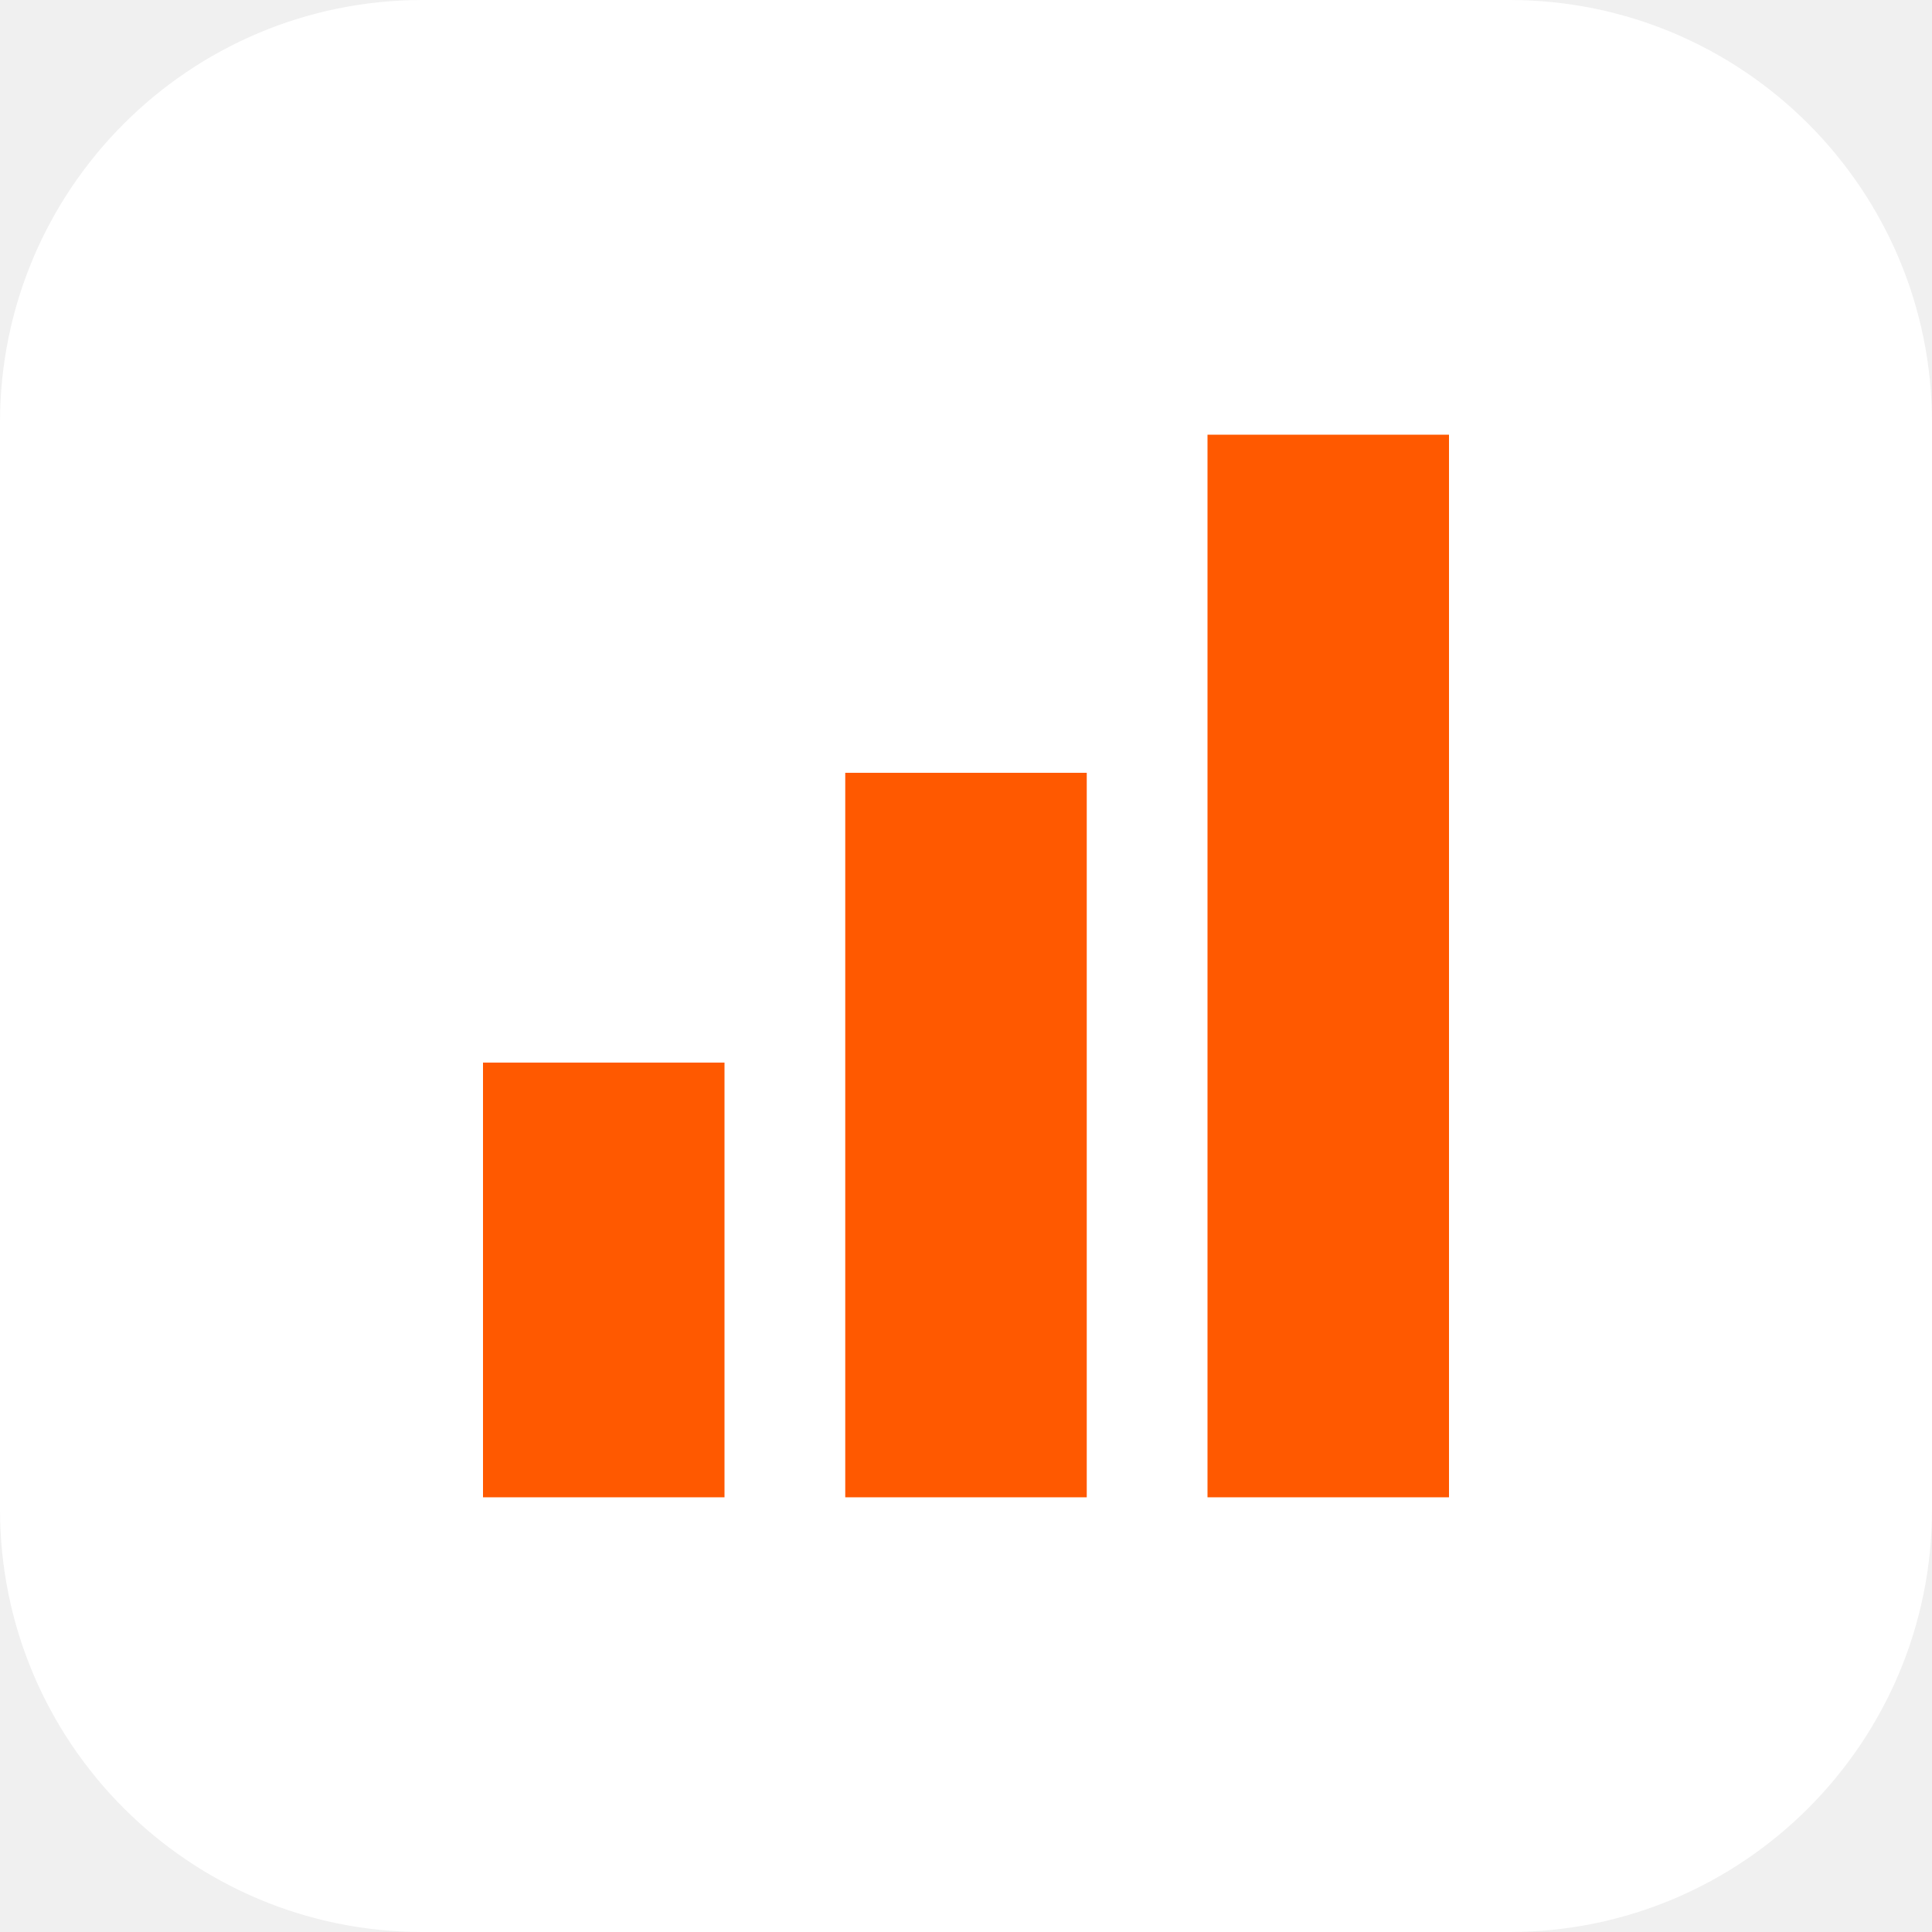
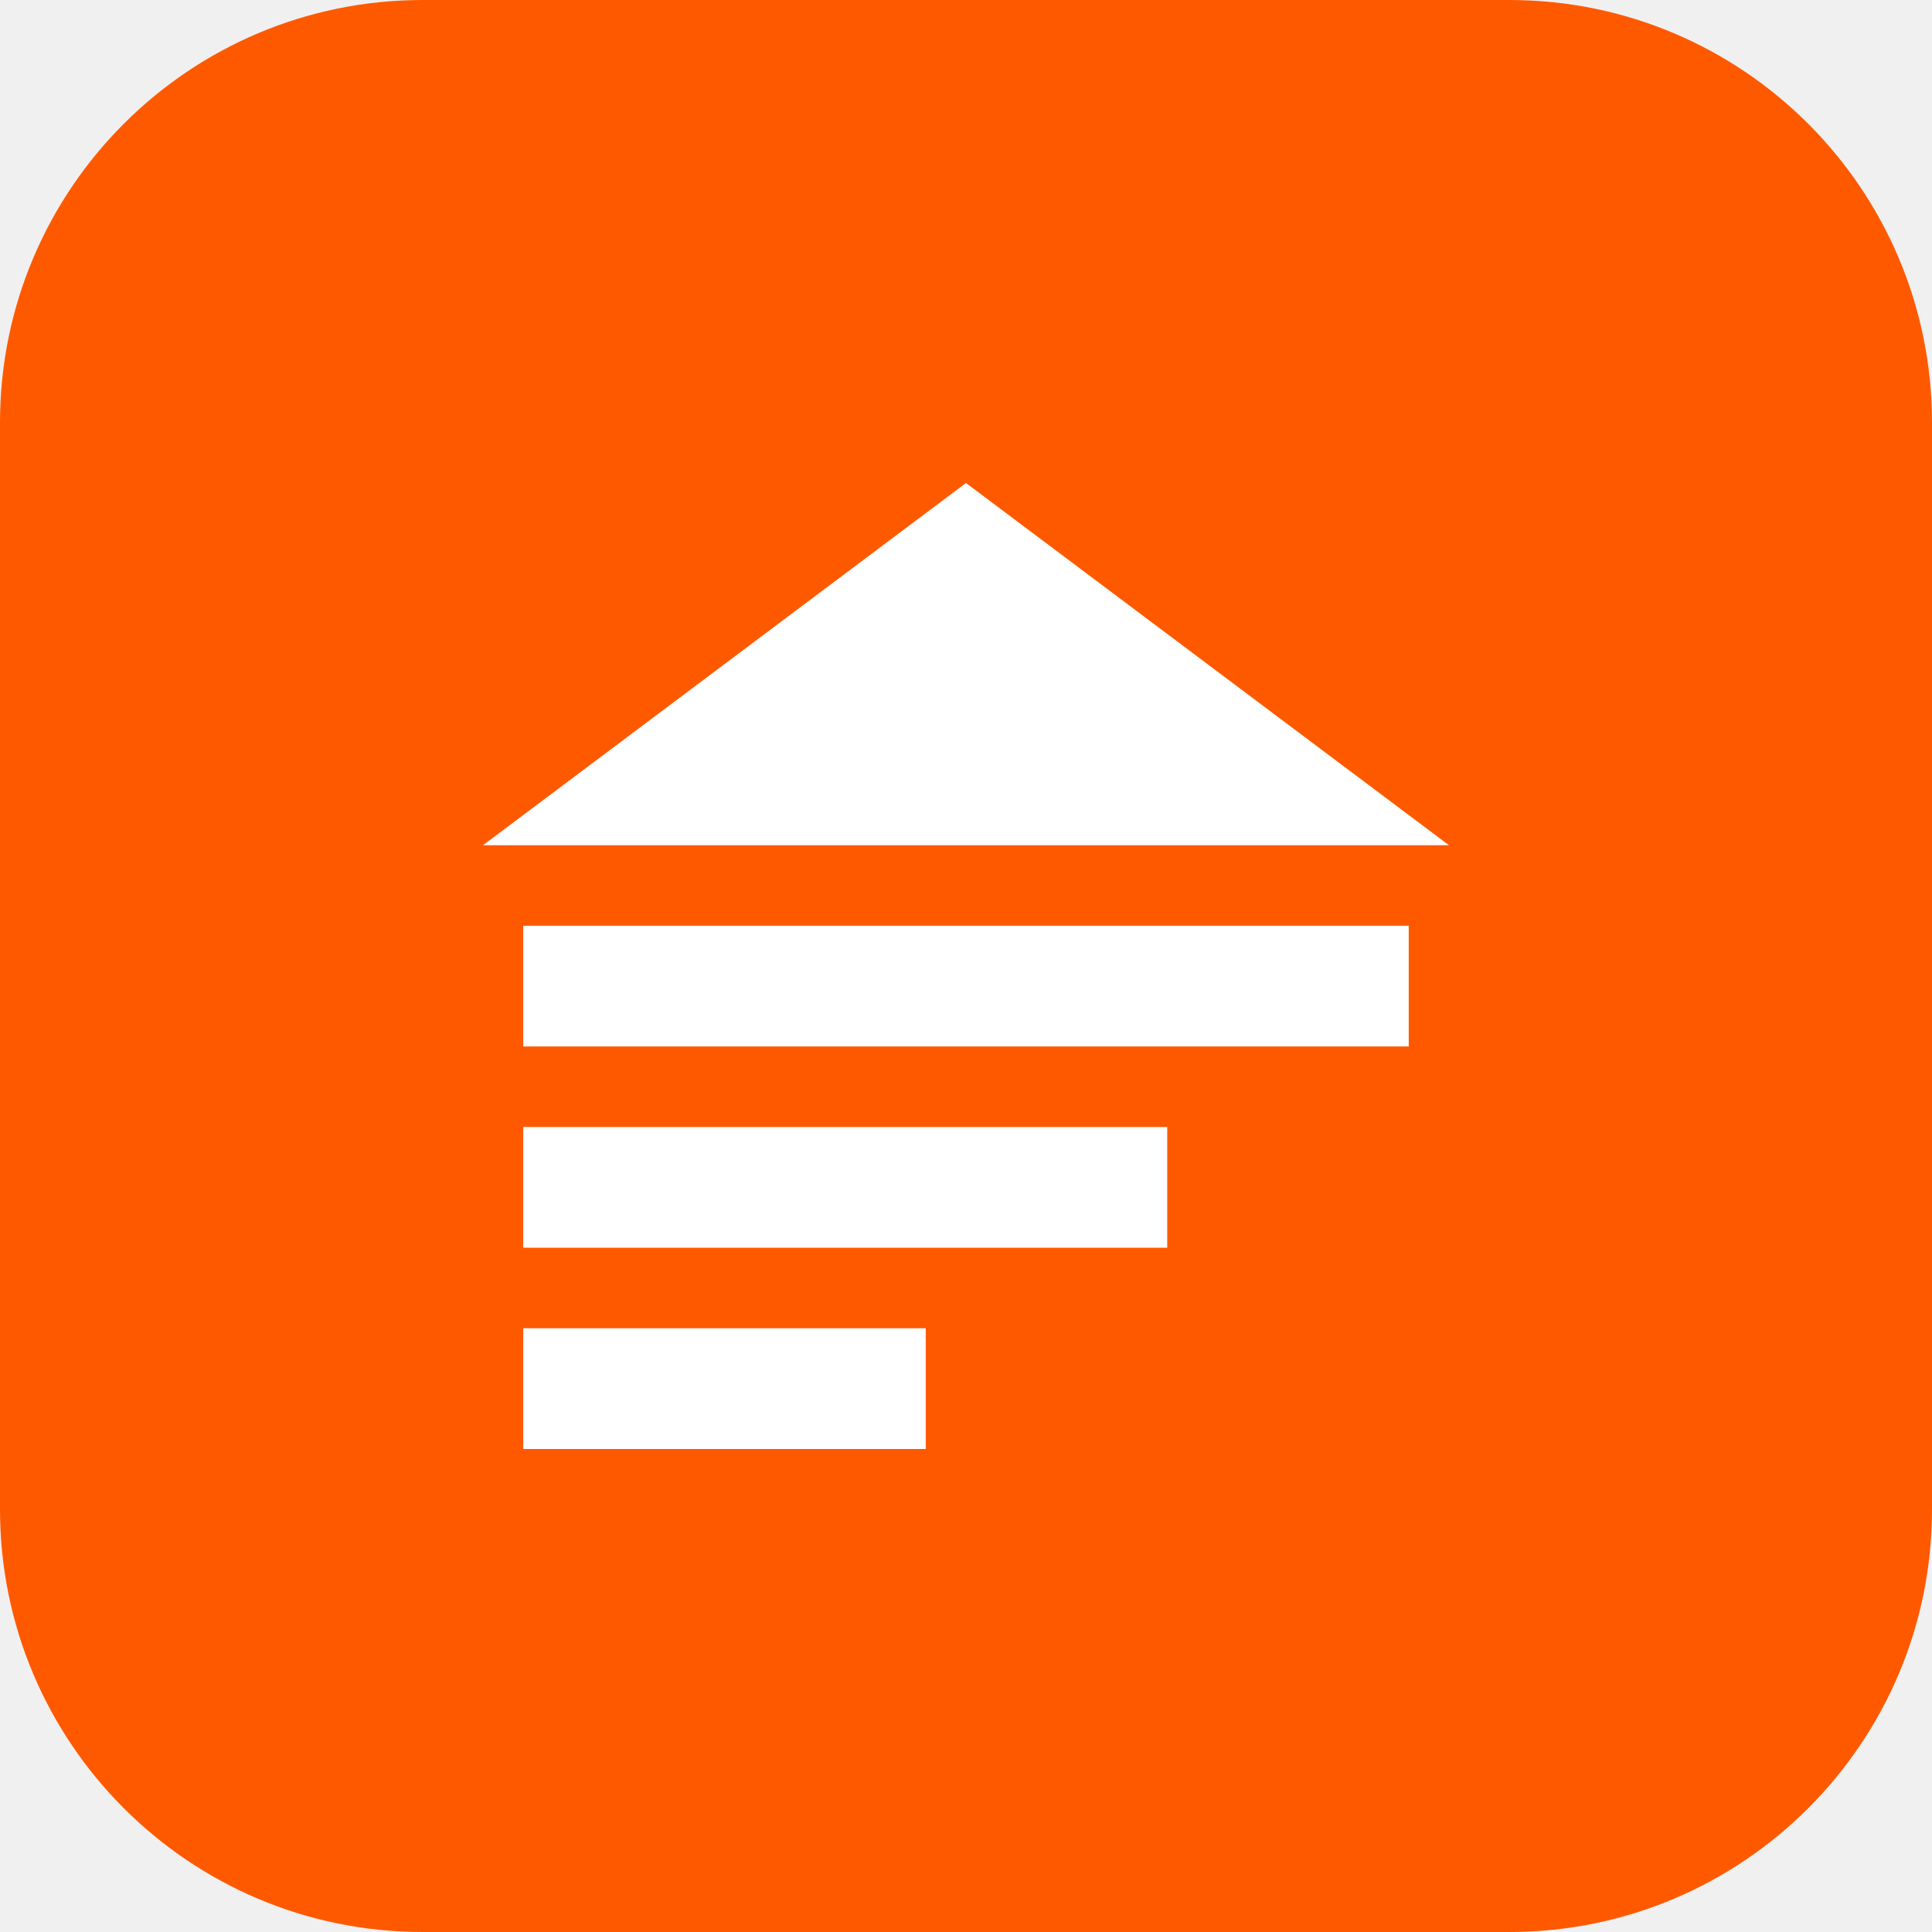
<svg xmlns="http://www.w3.org/2000/svg" viewBox="0 0 64 64">
-   <rect width="64" height="64" rx="14" fill="#ffffff" />
-   <path fill="#ff5900" transform="translate(16 14.4) scale(1.6)" d="M0 13h5v9H0zM7.5 7h5v15h-5zM15 0h5v22h-5z" />
+   <rect width="64" height="64" rx="14" fill="#ff5900" />
+   <path fill="#ffffff" transform="translate(16 16) scale(1.3333)" d="M12 0 24 9H0zM1 11h22v3H1zM1 16h16v3H1zM1 21h10v3H1z" />
</svg>
